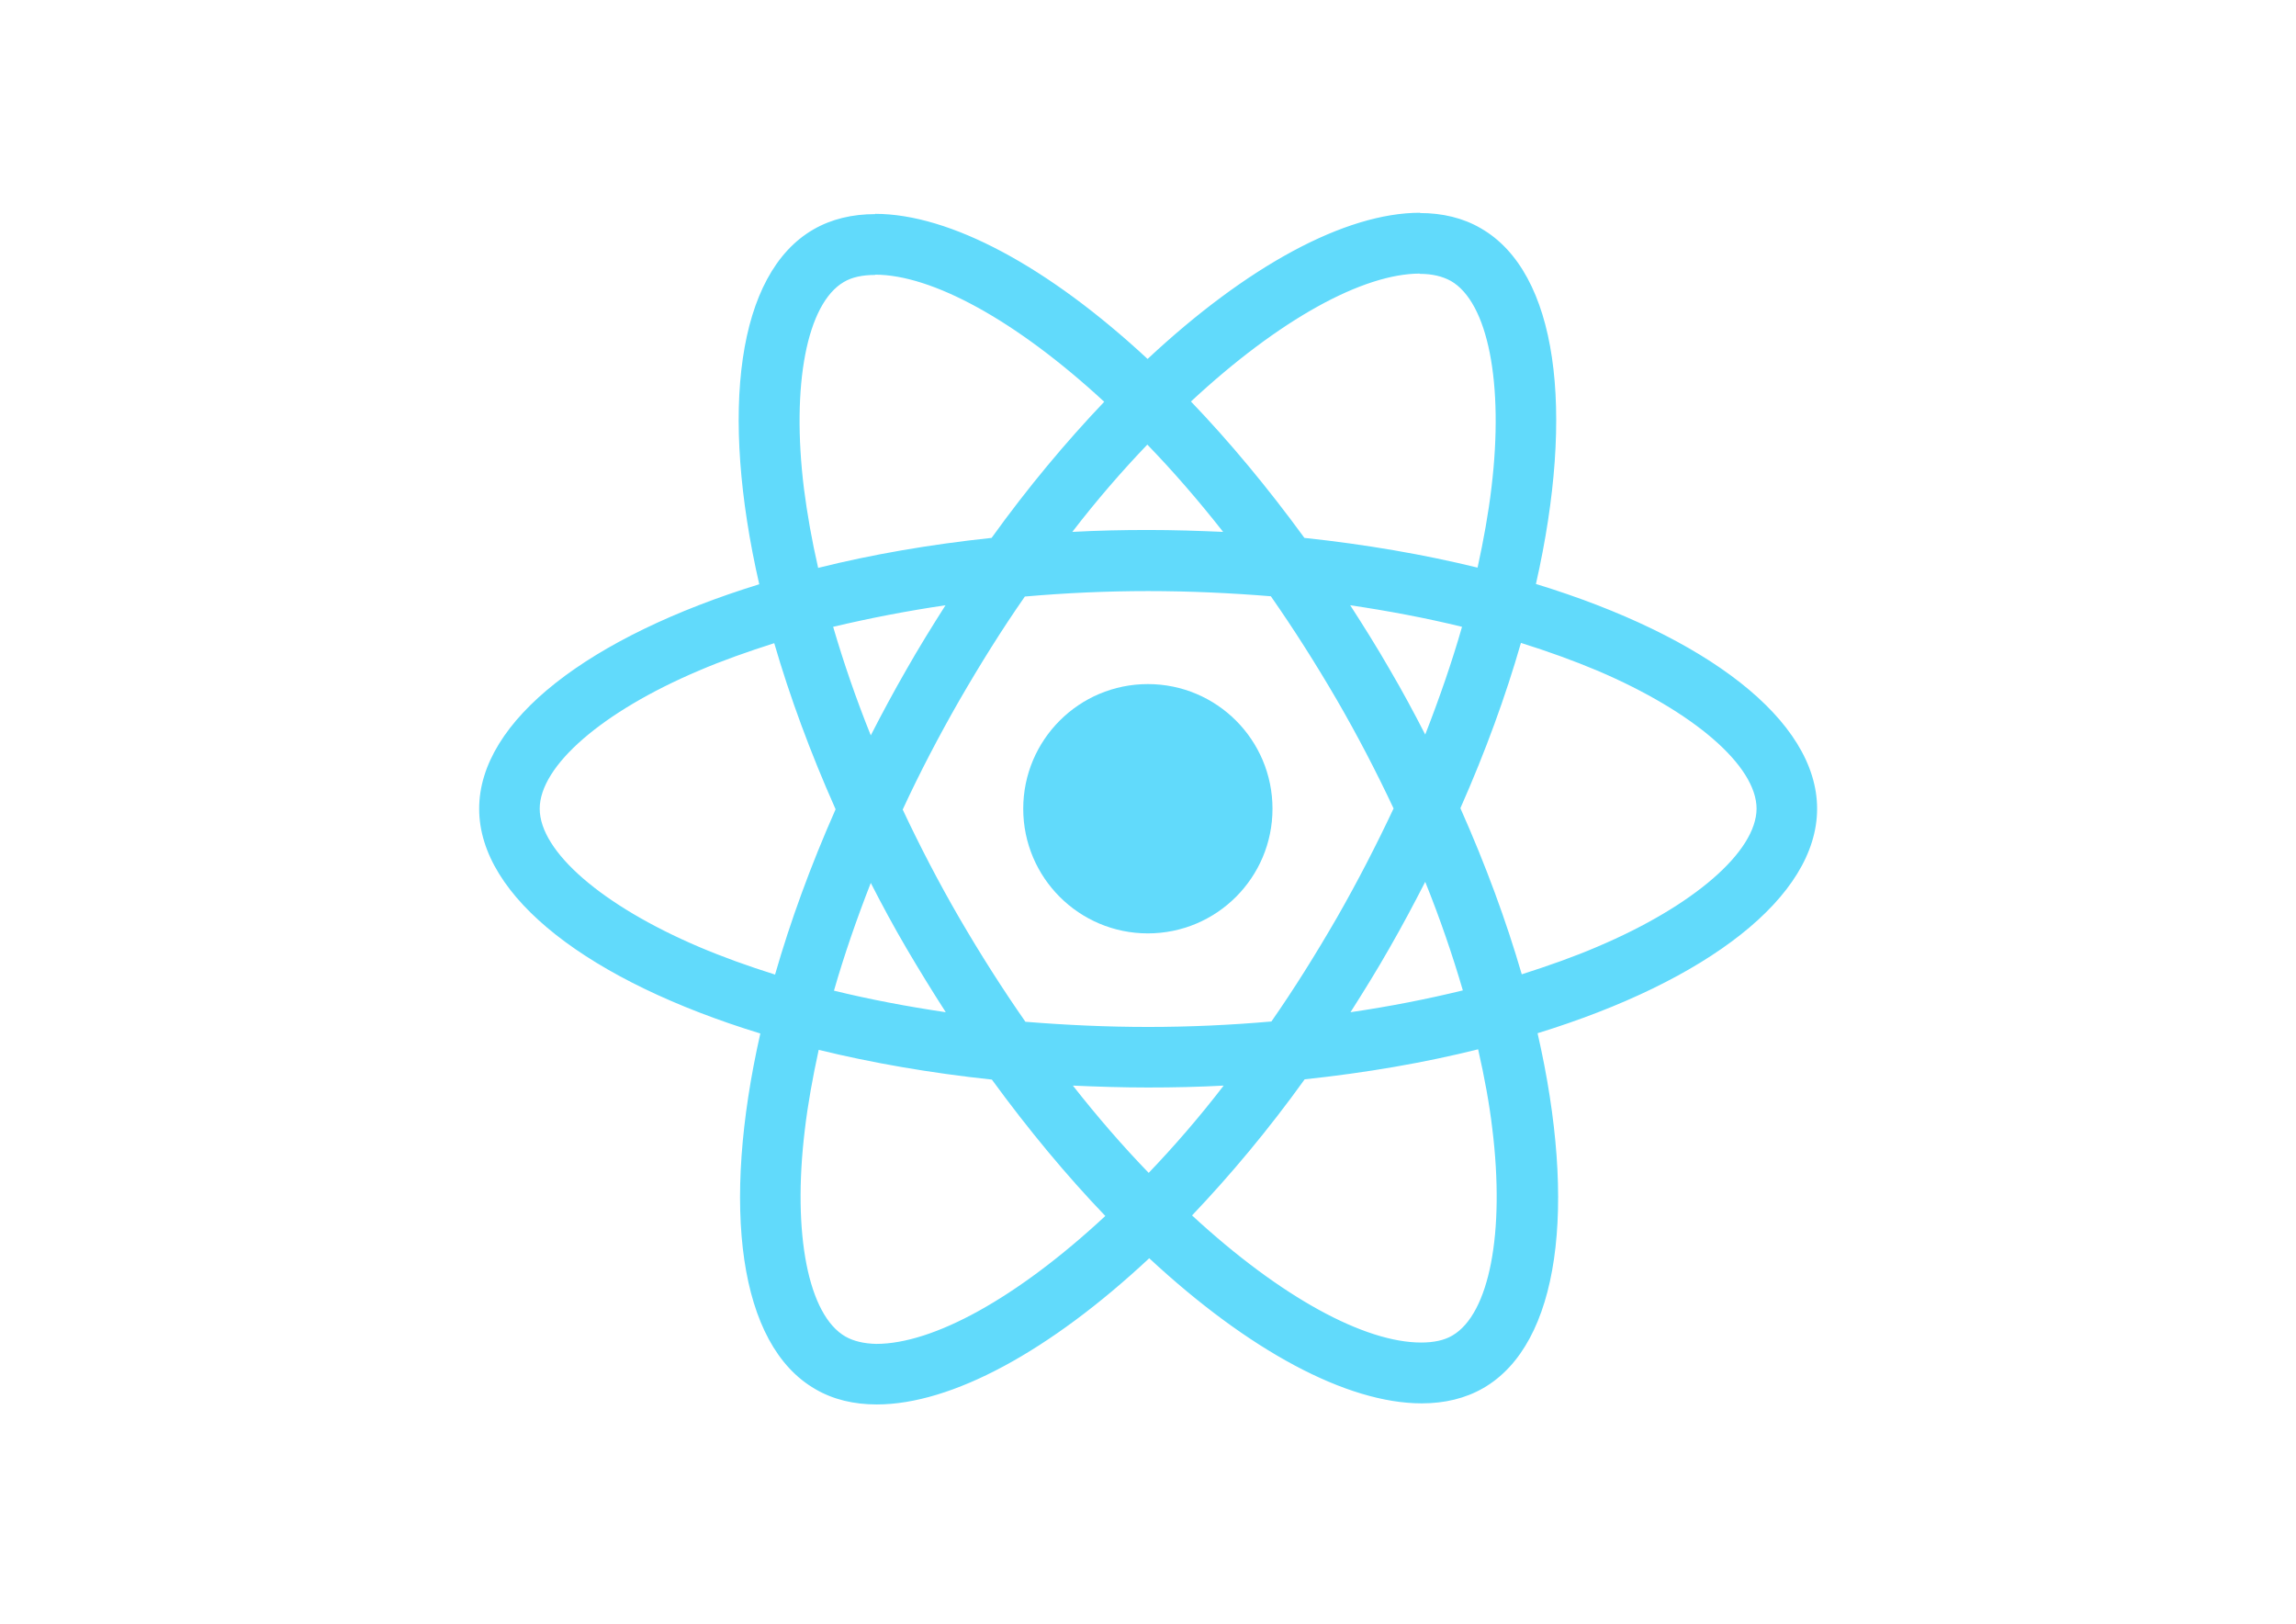
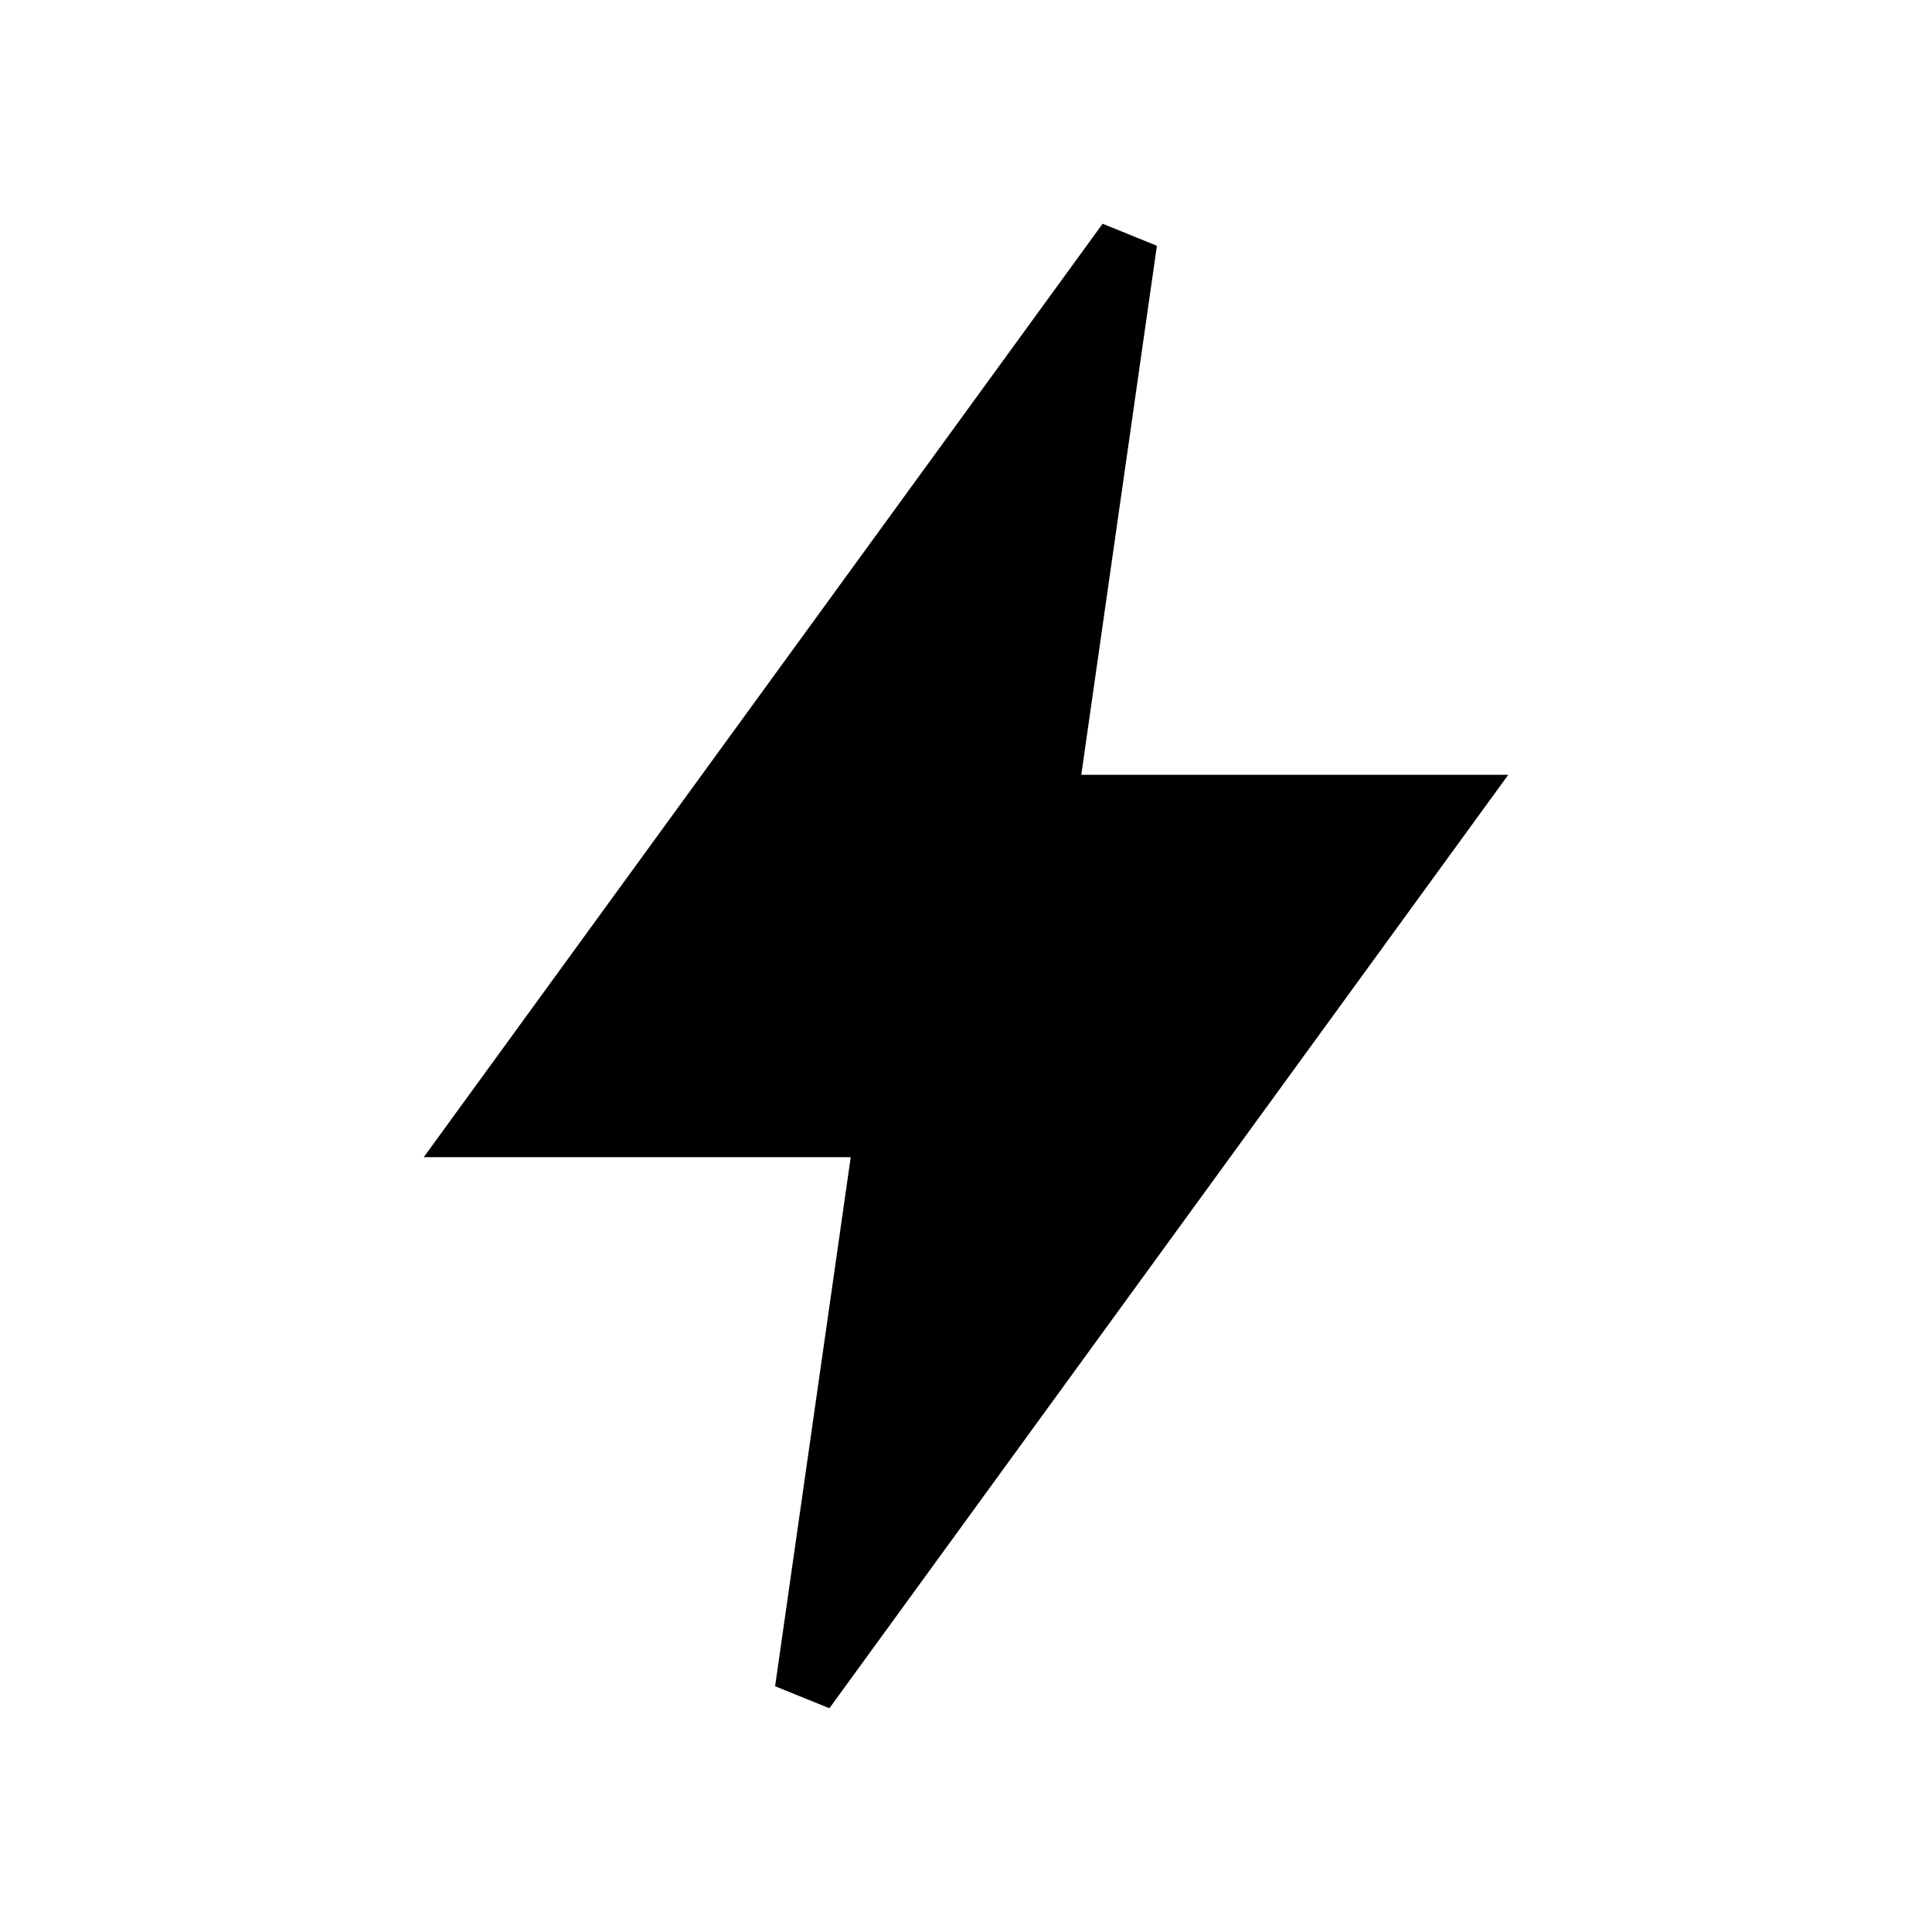
- <svg xmlns="http://www.w3.org/2000/svg" viewBox="0 0 841.9 595.3">
-   <g fill="#61DAFB">
-     <path d="M666.3 296.5c0-32.5-40.7-63.3-103.1-82.4 14.4-63.6 8-114.2-20.2-130.4-6.5-3.8-14.1-5.6-22.4-5.6v22.3c4.6 0 8.3.9 11.4 2.6 13.6 7.8 19.5 37.5 14.9 75.7-1.1 9.4-2.9 19.3-5.1 29.4-19.6-4.8-41-8.5-63.5-10.9-13.5-18.5-27.5-35.3-41.6-50 32.6-30.3 63.2-46.9 84-46.9V78c-27.5 0-63.5 19.6-99.9 53.6-36.4-33.8-72.4-53.2-99.9-53.2v22.3c20.7 0 51.4 16.5 84 46.6-14 14.7-28 31.4-41.3 49.9-22.6 2.4-44 6.1-63.6 11-2.3-10-4-19.7-5.2-29-4.7-38.2 1.1-67.9 14.6-75.8 3-1.8 6.9-2.6 11.5-2.6V78.5c-8.4 0-16 1.8-22.6 5.6-28.1 16.2-34.4 66.7-19.9 130.1-62.2 19.2-102.7 49.9-102.7 82.3 0 32.5 40.7 63.3 103.1 82.4-14.4 63.6-8 114.2 20.2 130.4 6.5 3.8 14.1 5.6 22.5 5.6 27.5 0 63.5-19.6 99.9-53.6 36.4 33.8 72.4 53.2 99.9 53.2 8.4 0 16-1.8 22.6-5.6 28.1-16.2 34.4-66.7 19.9-130.1 62-19.1 102.5-49.9 102.5-82.3zm-130.2-66.7c-3.7 12.9-8.3 26.2-13.5 39.5-4.1-8-8.4-16-13.1-24-4.6-8-9.5-15.8-14.4-23.4 14.2 2.1 27.9 4.7 41 7.9zm-45.8 106.5c-7.8 13.5-15.8 26.3-24.1 38.2-14.9 1.3-30 2-45.2 2-15.1 0-30.2-.7-45-1.9-8.3-11.9-16.4-24.6-24.2-38-7.6-13.1-14.5-26.4-20.8-39.8 6.2-13.4 13.2-26.8 20.7-39.9 7.8-13.5 15.8-26.3 24.1-38.2 14.9-1.3 30-2 45.2-2 15.1 0 30.2.7 45 1.9 8.3 11.9 16.4 24.6 24.2 38 7.6 13.1 14.5 26.4 20.8 39.8-6.3 13.4-13.2 26.8-20.7 39.9zm32.3-13c5.4 13.4 10 26.8 13.8 39.8-13.1 3.2-26.9 5.9-41.2 8 4.9-7.7 9.8-15.6 14.4-23.7 4.6-8 8.9-16.1 13-24.1zM421.2 430c-9.3-9.6-18.6-20.3-27.8-32 9 .4 18.2.7 27.5.7 9.4 0 18.7-.2 27.8-.7-9 11.7-18.3 22.4-27.5 32zm-74.4-58.9c-14.2-2.1-27.9-4.7-41-7.9 3.7-12.9 8.3-26.2 13.5-39.5 4.1 8 8.4 16 13.1 24 4.7 8 9.5 15.8 14.4 23.4zM420.7 163c9.3 9.6 18.6 20.3 27.8 32-9-.4-18.2-.7-27.5-.7-9.4 0-18.7.2-27.8.7 9-11.7 18.3-22.4 27.5-32zm-74 58.9c-4.9 7.7-9.8 15.6-14.4 23.7-4.6 8-8.9 16-13 24-5.4-13.4-10-26.8-13.8-39.8 13.1-3.1 26.9-5.8 41.2-7.9zm-90.5 125.2c-35.4-15.1-58.3-34.9-58.3-50.6 0-15.7 22.9-35.6 58.3-50.6 8.6-3.7 18-7 27.7-10.1 5.7 19.6 13.2 40 22.5 60.9-9.2 20.8-16.6 41.1-22.2 60.6-9.9-3.1-19.3-6.5-28-10.2zM310 490c-13.6-7.8-19.5-37.5-14.9-75.7 1.1-9.4 2.9-19.3 5.1-29.4 19.6 4.8 41 8.5 63.5 10.9 13.5 18.5 27.5 35.3 41.6 50-32.6 30.3-63.2 46.9-84 46.9-4.5-.1-8.3-1-11.3-2.7zm237.2-76.2c4.7 38.2-1.1 67.9-14.6 75.8-3 1.8-6.9 2.6-11.5 2.6-20.7 0-51.4-16.5-84-46.6 14-14.7 28-31.4 41.3-49.9 22.6-2.4 44-6.1 63.6-11 2.3 10.1 4.1 19.8 5.2 29.1zm38.5-66.7c-8.6 3.7-18 7-27.7 10.1-5.7-19.6-13.2-40-22.5-60.9 9.2-20.8 16.6-41.1 22.2-60.6 9.9 3.1 19.3 6.5 28.1 10.2 35.4 15.1 58.3 34.9 58.3 50.6-.1 15.7-23 35.6-58.4 50.6zM320.8 78.4z" />
-     <circle cx="420.9" cy="296.5" r="45.7" />
-     <path d="M520.5 78.1z" />
-   </g>
+ <svg xmlns="http://www.w3.org/2000/svg" width="32" height="32" viewBox="0 0 32 32" fill="none">
+   <path d="M18.667 4L8 18.667H14.667L13.333 28L24 13.333H17.333L18.667 4Z" fill="currentColor" stroke="currentColor" strokeWidth="1.5" strokeLinecap="round" strokeLinejoin="round" />
</svg>
